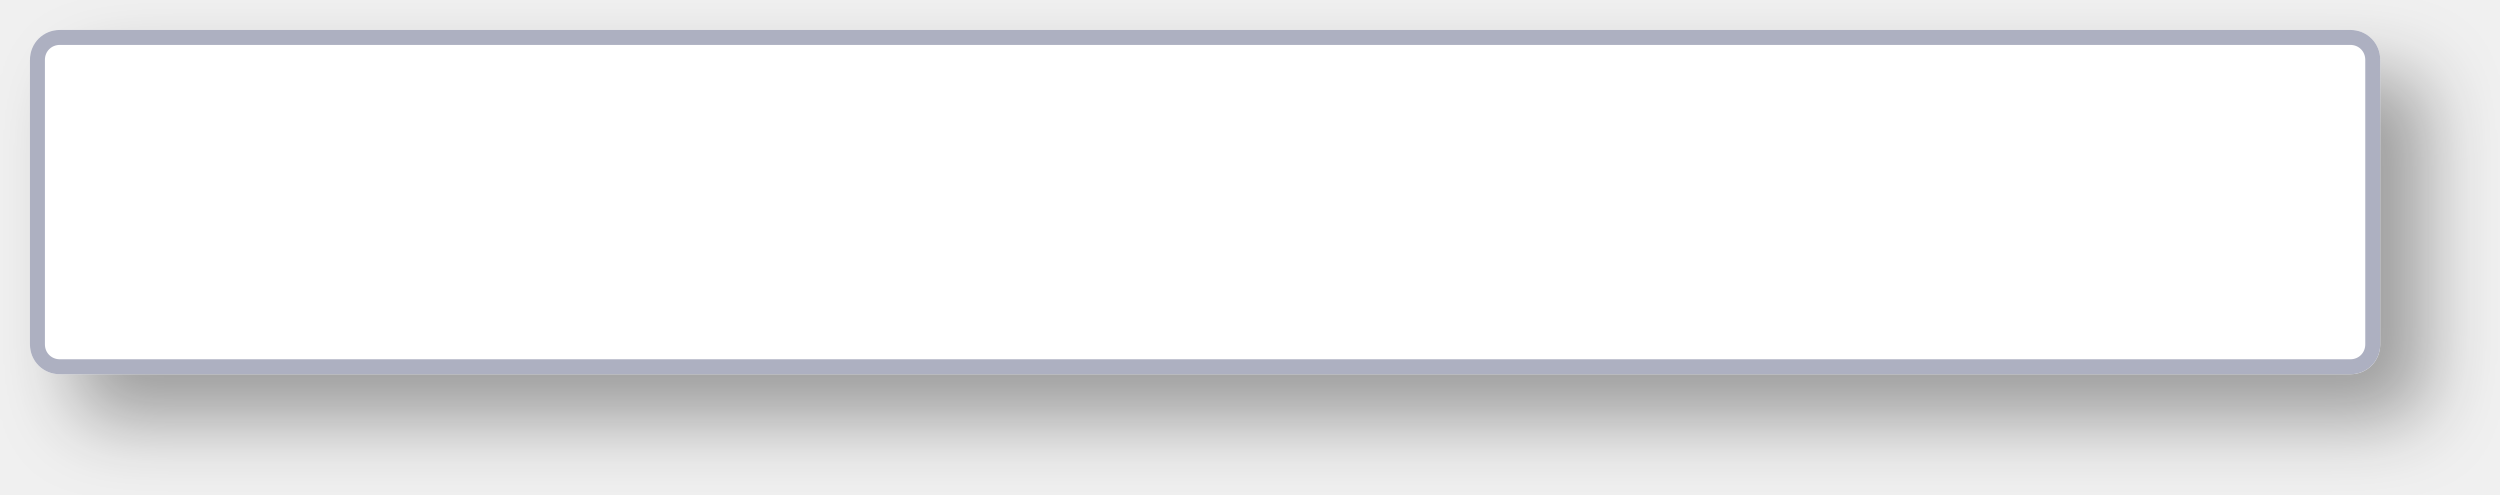
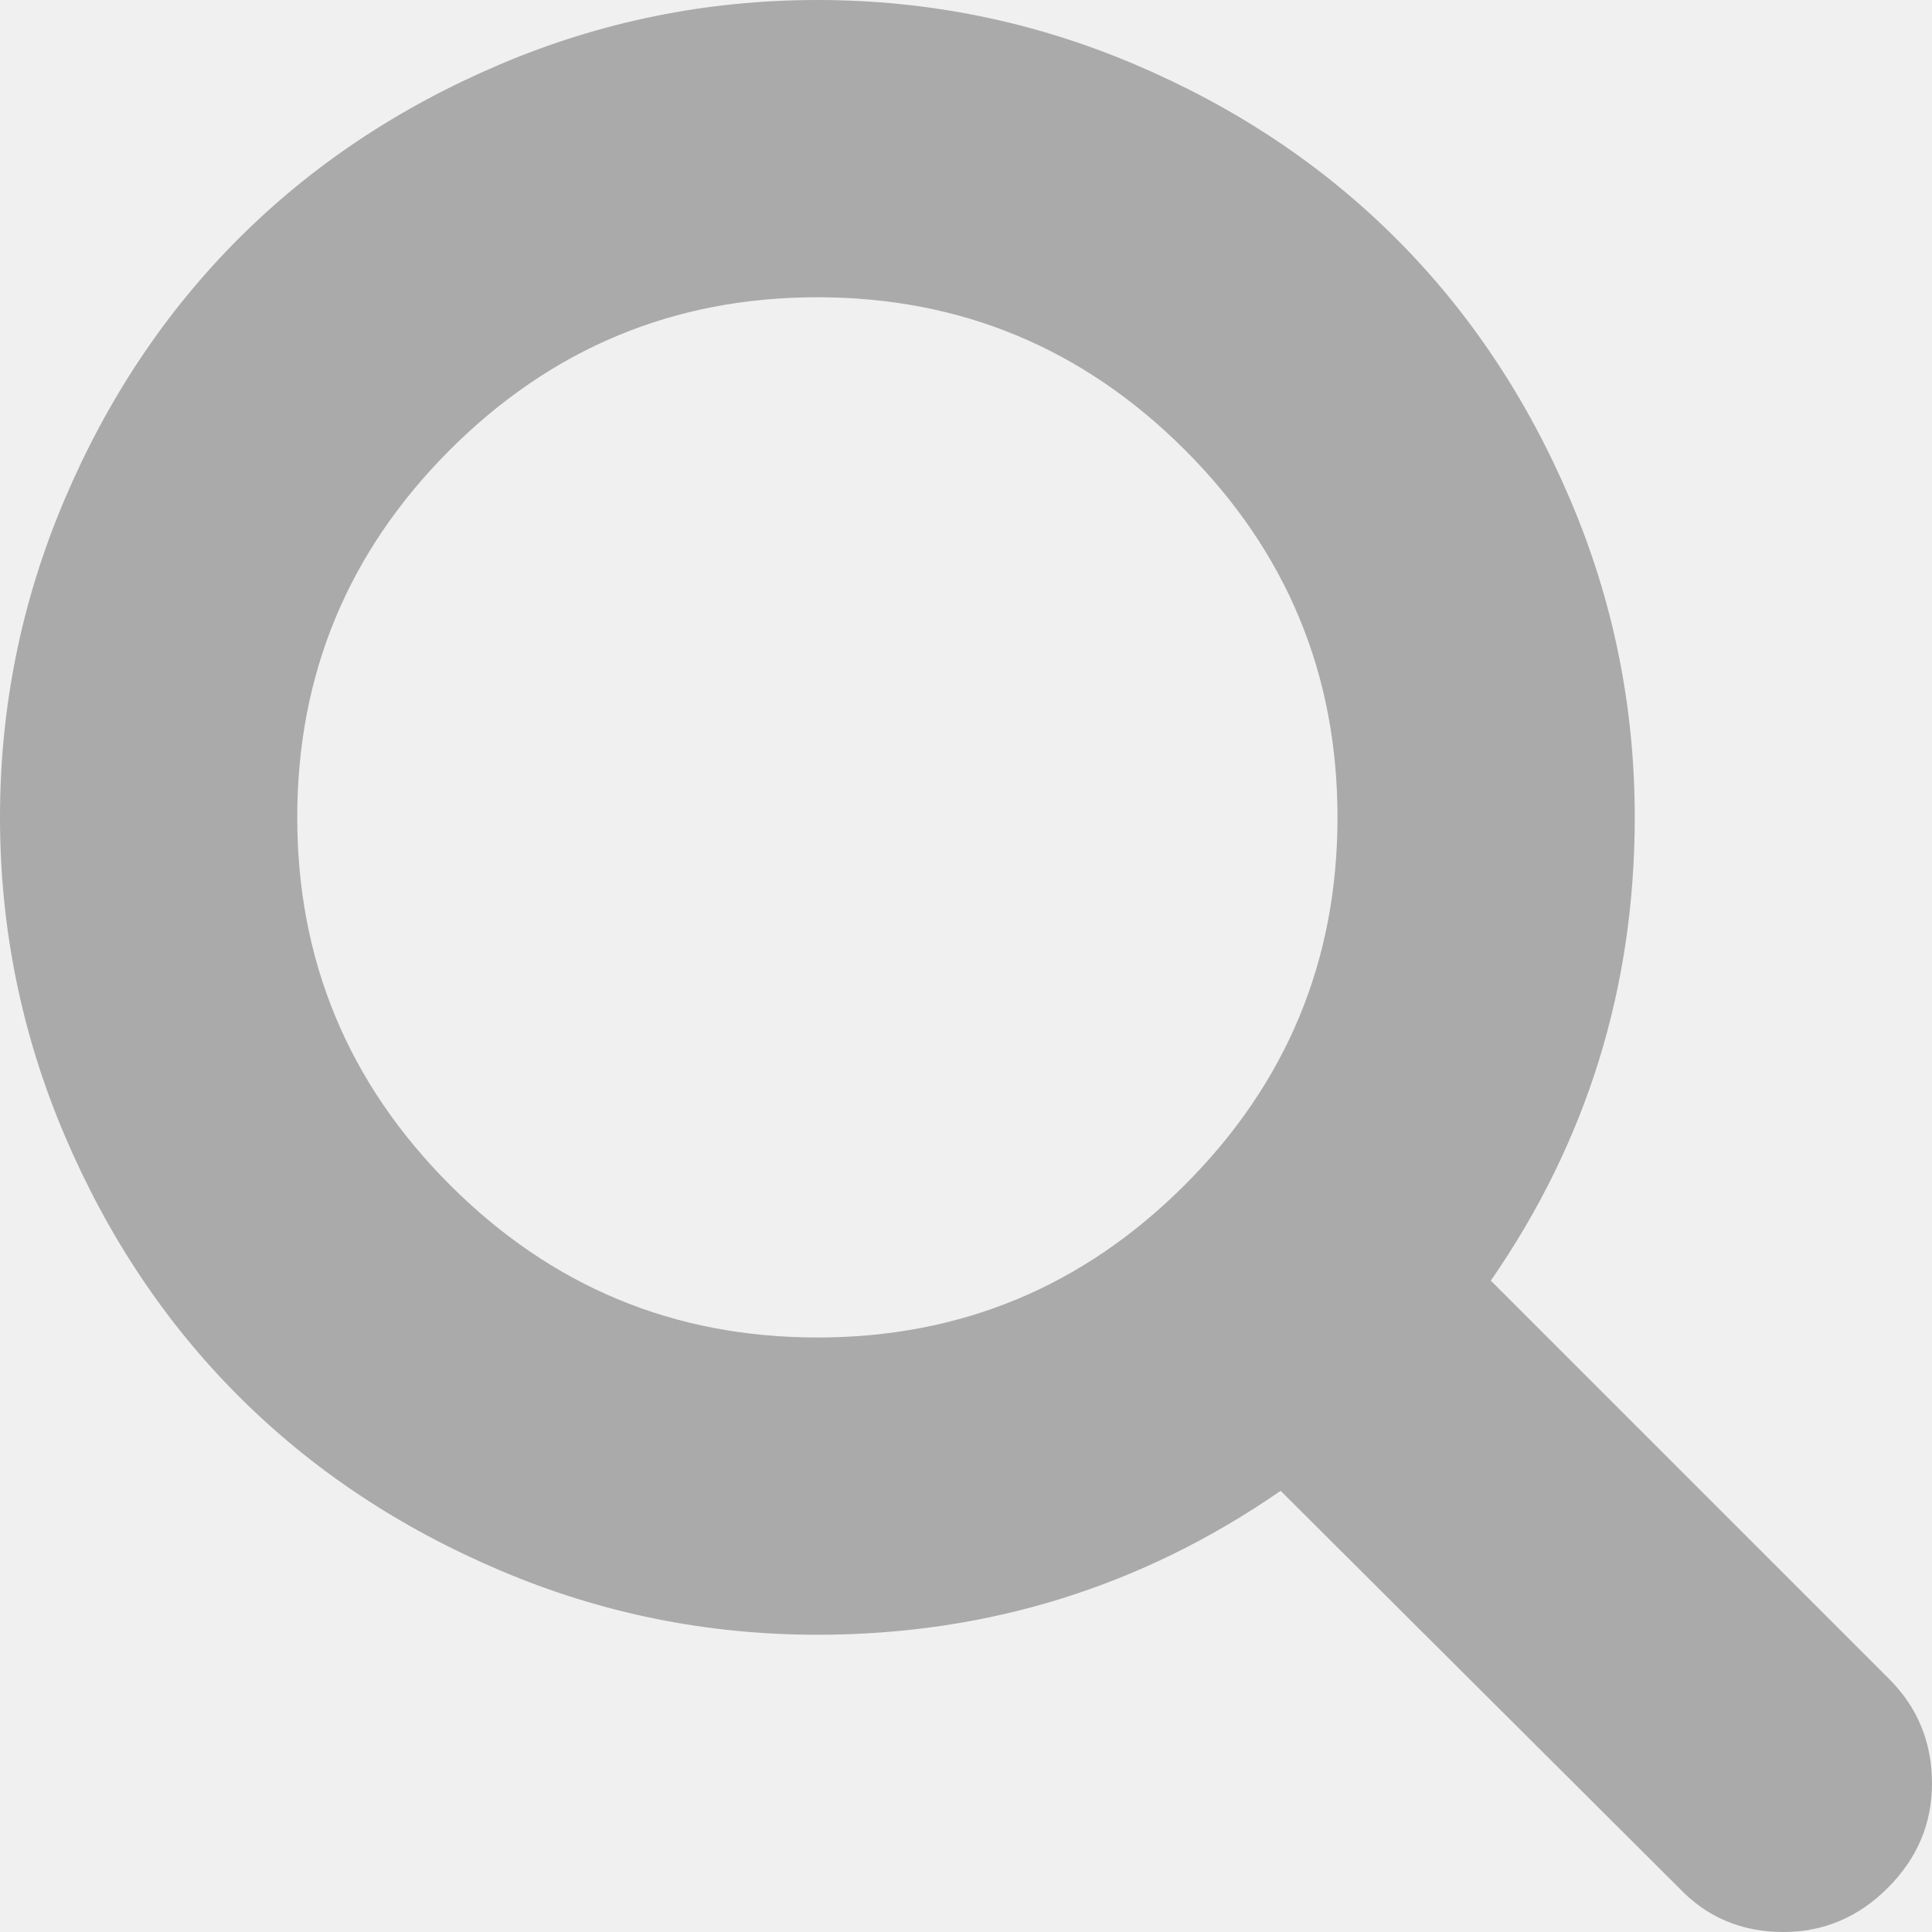
- <svg xmlns="http://www.w3.org/2000/svg" xmlns:xlink="http://www.w3.org/1999/xlink" version="1.1" width="167px" height="33px">
-   <defs>
-     <mask fill="white" id="clip43">
-       <path d="M 0 21  L 0 2  C 0 0.88  0.88 0  2 0  L 155 0  C 156.12 0  157 0.88  157 2  L 157 21  C 157 22.12  156.12 23  155 23  L 100.545 23  L 2 23  C 0.88 23  0 22.12  0 21  Z " fill-rule="evenodd" />
-     </mask>
-     <filter x="594px" y="358px" width="167px" height="33px" filterUnits="userSpaceOnUse" id="filter44">
-       <feOffset dx="3" dy="3" in="SourceAlpha" result="shadowOffsetInner" />
-       <feGaussianBlur stdDeviation="2.5" in="shadowOffsetInner" result="shadowGaussian" />
-       <feComposite in2="shadowGaussian" operator="atop" in="SourceAlpha" result="shadowComposite" />
-       <feColorMatrix type="matrix" values="0 0 0 0 0  0 0 0 0 0  0 0 0 0 0  0 0 0 0.349 0  " in="shadowComposite" />
-     </filter>
-     <g id="widget45">
-       <path d="M 0 21  L 0 2  C 0 0.88  0.88 0  2 0  L 155 0  C 156.12 0  157 0.88  157 2  L 157 21  C 157 22.12  156.12 23  155 23  L 100.545 23  L 2 23  C 0.88 23  0 22.12  0 21  Z " fill-rule="nonzero" fill="#ffffff" stroke="none" transform="matrix(1 0 0 1 596 360 )" />
-       <path d="M 0 21  L 0 2  C 0 0.88  0.88 0  2 0  L 155 0  C 156.12 0  157 0.88  157 2  L 157 21  C 157 22.12  156.12 23  155 23  L 100.545 23  L 2 23  C 0.88 23  0 22.12  0 21  Z " stroke-width="2" stroke="#adb0c1" fill="none" transform="matrix(1 0 0 1 596 360 )" mask="url(#clip43)" />
-     </g>
-   </defs>
-   <g transform="matrix(1 0 0 1 -594 -358 )">
-     <use xlink:href="#widget45" filter="url(#filter44)" />
-     <use xlink:href="#widget45" />
+ <svg xmlns="http://www.w3.org/2000/svg" version="1.1" width="14px" height="14px">
+   <g transform="matrix(1 0 0 1 -2803 -189 )">
+     <path d="M 8.586 8.586  C 9.324 7.848  9.692 6.961  9.692 5.923  C 9.692 4.885  9.324 3.998  8.586 3.26  C 7.848 2.523  6.961 2.154  5.923 2.154  C 4.885 2.154  3.998 2.523  3.26 3.26  C 2.523 3.998  2.154 4.885  2.154 5.923  C 2.154 6.961  2.523 7.848  3.26 8.586  C 3.998 9.324  4.885 9.692  5.923 9.692  C 6.961 9.692  7.848 9.324  8.586 8.586  Z M 13.689 12.166  C 13.896 12.373  14 12.626  14 12.923  C 14 13.215  13.893 13.467  13.68 13.68  C 13.467 13.893  13.215 14  12.923 14  C 12.62 14  12.368 13.893  12.166 13.68  L 9.28 10.803  C 8.276 11.498  7.157 11.846  5.923 11.846  C 5.121 11.846  4.354 11.691  3.622 11.379  C 2.89 11.068  2.259 10.647  1.729 10.117  C 1.199 9.587  0.778 8.956  0.467 8.224  C 0.156 7.492  0 6.725  0 5.923  C 0 5.121  0.156 4.354  0.467 3.622  C 0.778 2.89  1.199 2.259  1.729 1.729  C 2.259 1.199  2.89 0.778  3.622 0.467  C 4.354 0.156  5.121 0  5.923 0  C 6.725 0  7.492 0.156  8.224 0.467  C 8.956 0.778  9.587 1.199  10.117 1.729  C 10.647 2.259  11.068 2.89  11.379 3.622  C 11.691 4.354  11.846 5.121  11.846 5.923  C 11.846 7.157  11.498 8.276  10.803 9.28  L 13.689 12.166  Z " fill-rule="nonzero" fill="#aaaaaa" stroke="none" transform="matrix(1 0 0 1 2803 189 )" />
  </g>
</svg>
